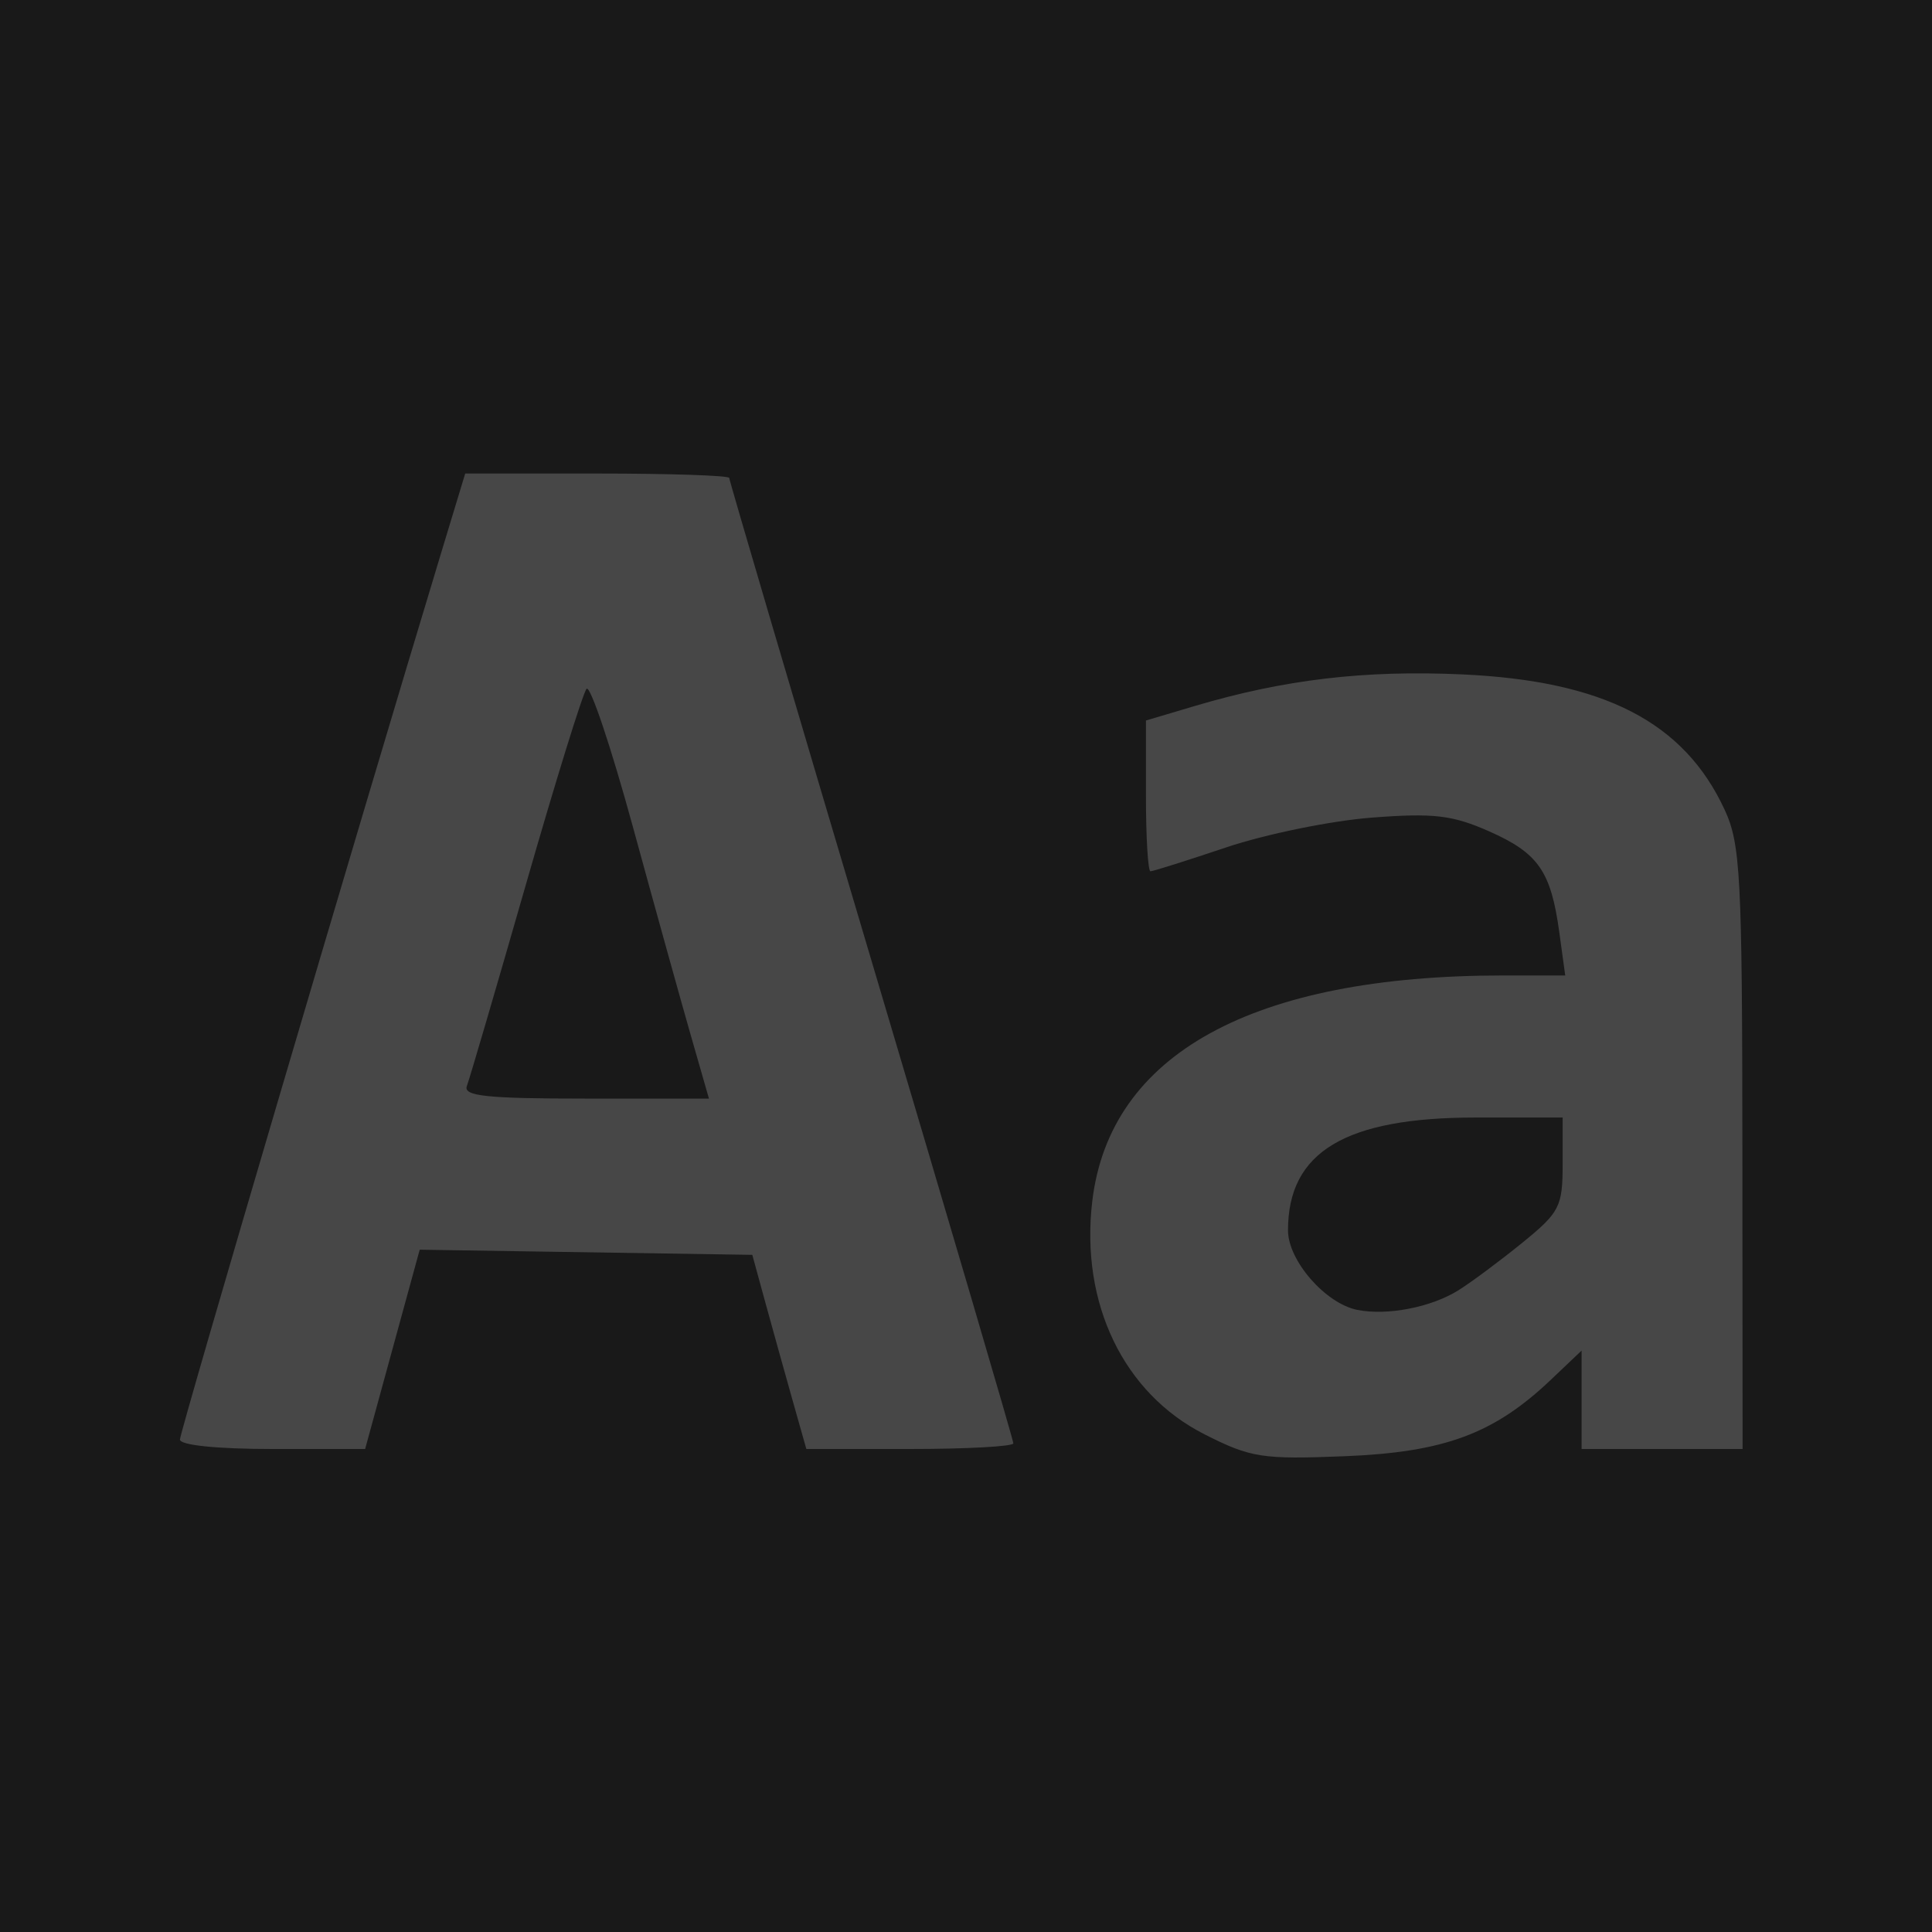
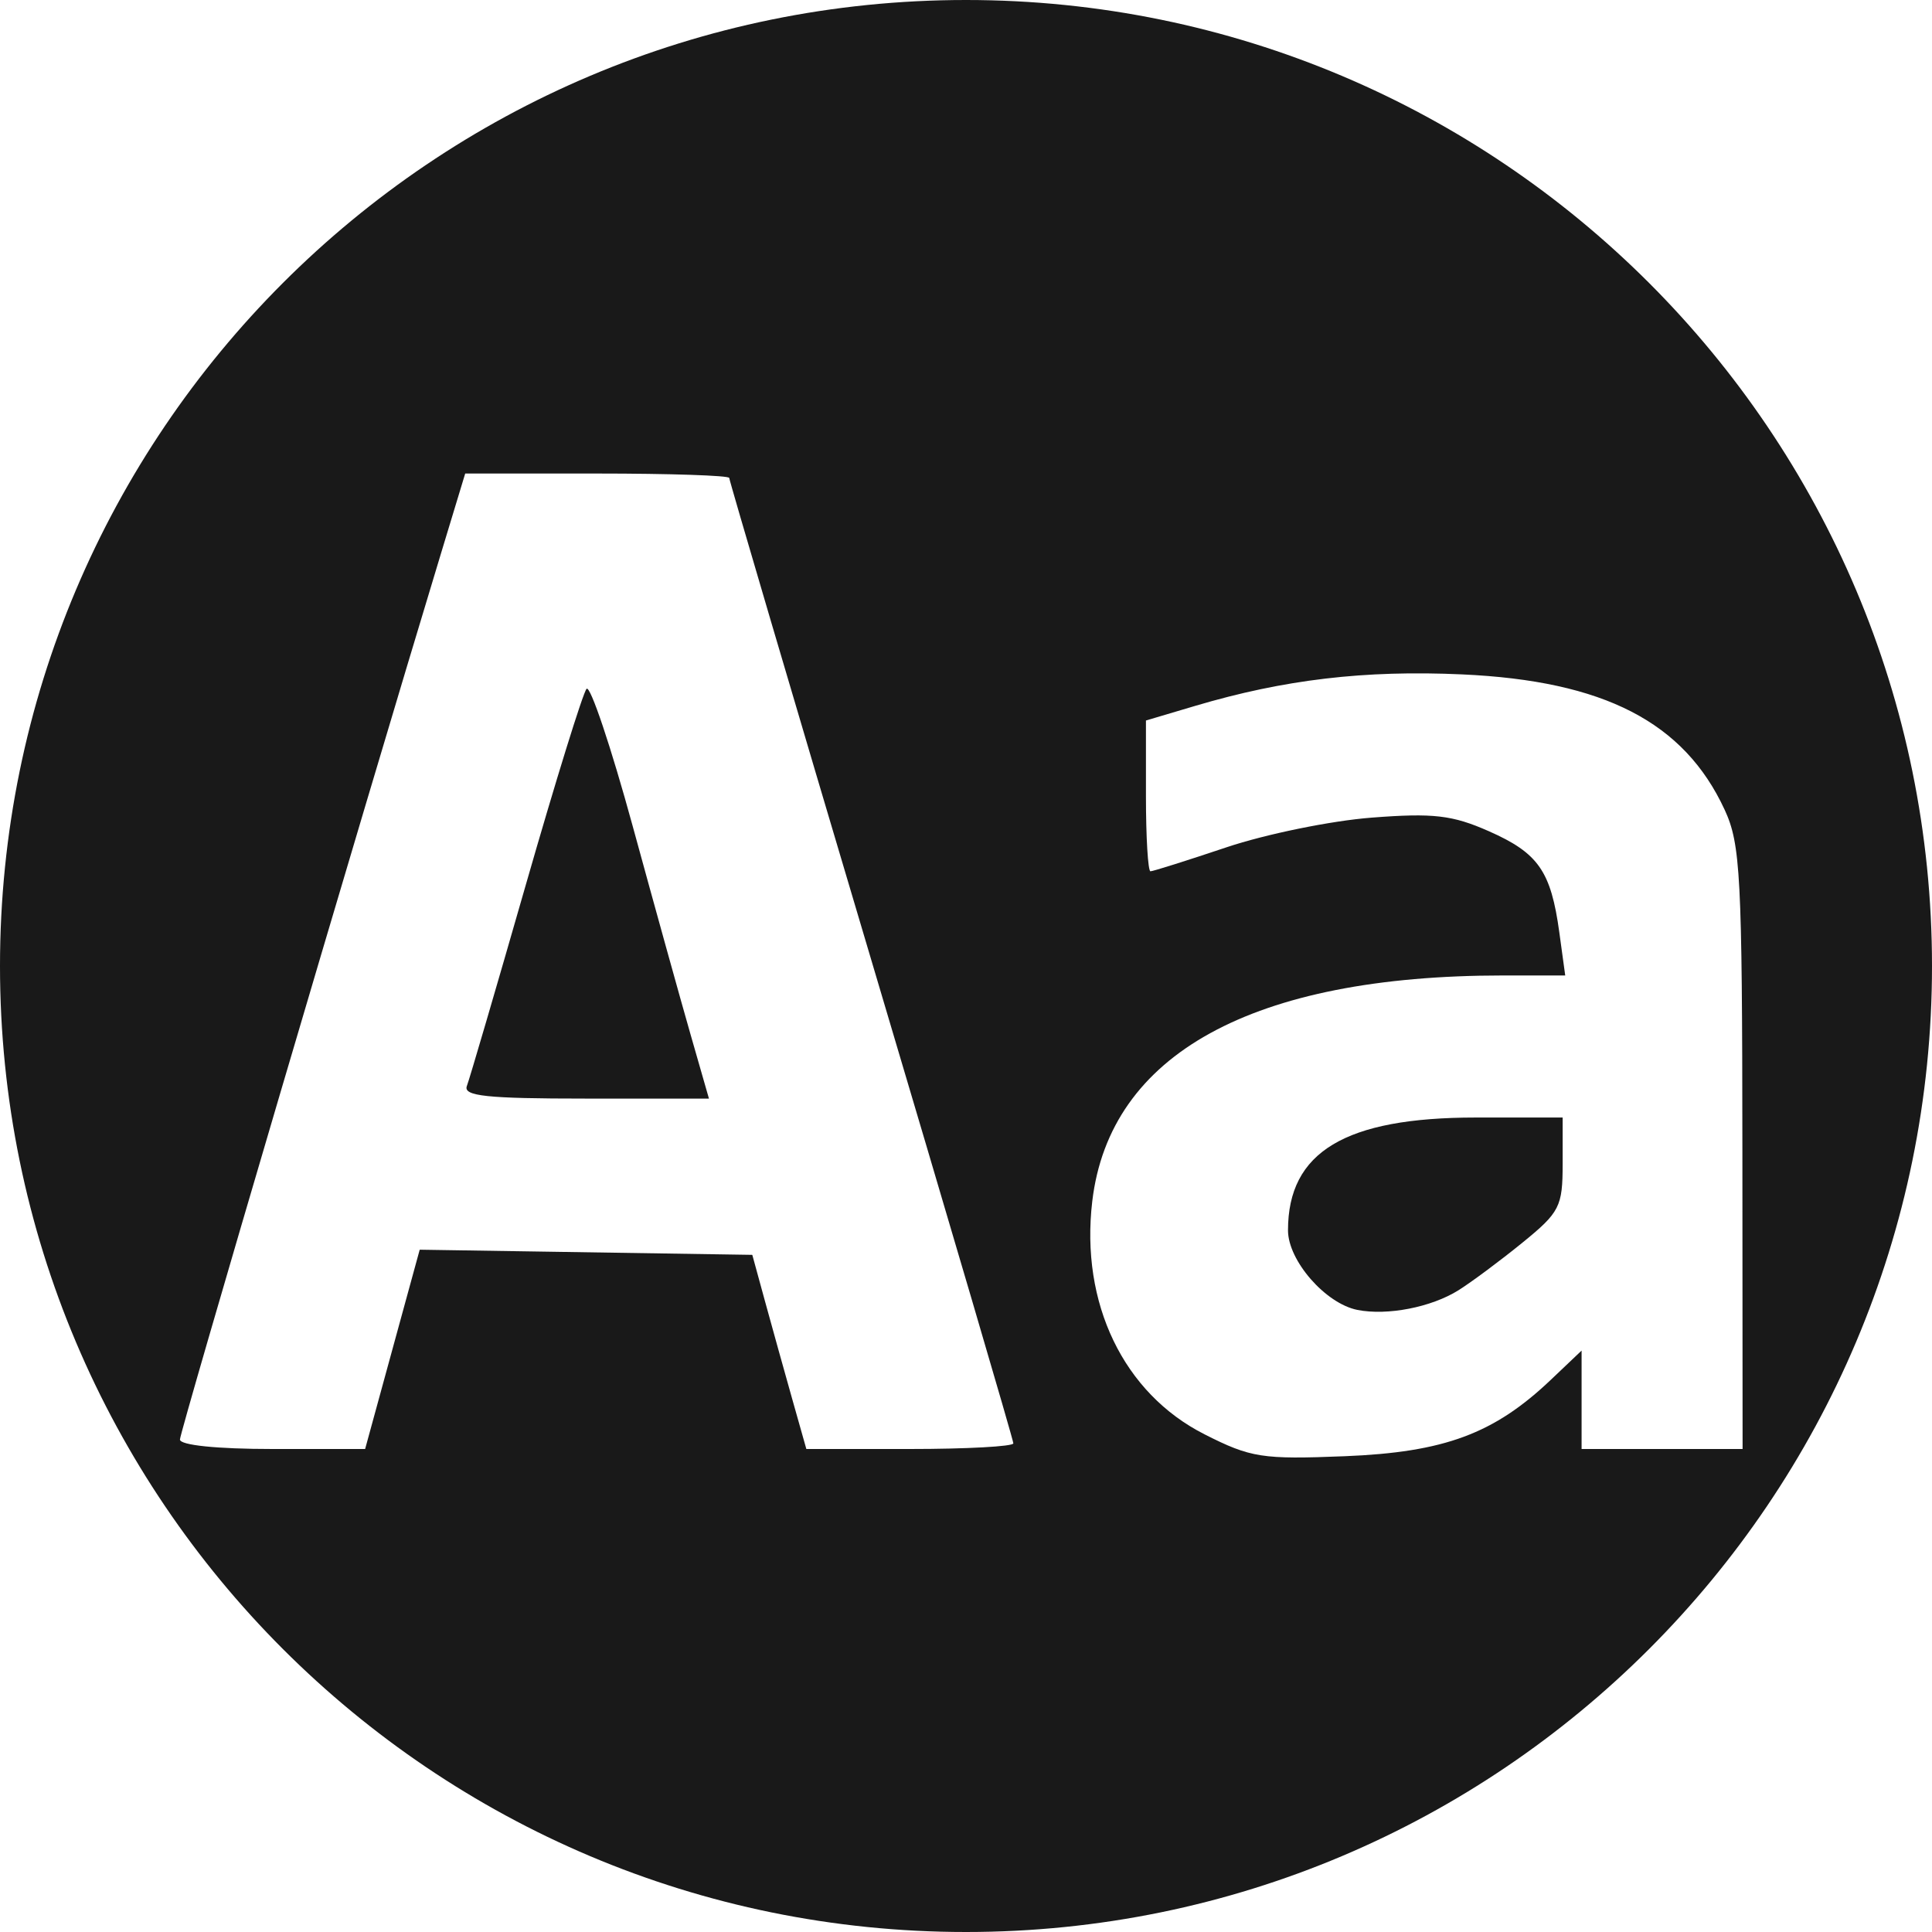
<svg xmlns="http://www.w3.org/2000/svg" lang="en-GB" viewBox="0 0 204 204">
  <defs>
    <style type="text/css">
- 
+     
    rect {
      width: 204px;
      height: 204px;
-       fill: rgb(0, 0, 0, 0.9);
+       fill: rgb(255, 255, 255);
    }
- 
-     path {
-       fill: rgb(255, 255, 255, 0.2);
+     
+     rect#icon {
+       rx: 50%;
+       ry: 50%;
+       fill: rgba(0, 0, 0, 0.9);
+       mask: url(#letters);
    }
  
  </style>
+     <mask id="letters">
+       <rect />
+       <path d="M 127.183,151.448 C 118.634,147.117 114.057,137.613 115.332,126.842 117.173,111.296 132.267,103 158.708,103 h 6.564 l -0.622,-4.54 c -0.887,-6.475 -2.211,-8.378 -7.43,-10.687 -3.865,-1.71 -5.866,-1.942 -12.389,-1.439 -4.279,0.33 -11.175,1.74 -15.326,3.133 C 125.354,90.86 121.742,92 121.479,92 121.216,92 121,88.417 121,84.039 v -7.961 l 5.201,-1.544 c 9.38,-2.785 17.9,-3.791 28.18,-3.325 14.991,0.679 23.437,5.033 27.724,14.292 1.678,3.624 1.854,6.981 1.874,35.75 L 184,153 h -8.5 -8.5 v -5.196 -5.196 l -3.25,3.088 c -5.997,5.699 -11.246,7.645 -21.75,8.066 -8.737,0.35 -9.927,0.164 -14.817,-2.314 z M 154,136.238 c 1.375,-0.861 4.412,-3.121 6.75,-5.022 3.947,-3.21 4.25,-3.804 4.25,-8.336 V 118 h -9.184 C 142.038,118 136,121.629 136,129.911 c 0,3.196 3.955,7.732 7.327,8.403 3.155,0.627 7.8,-0.276 10.673,-2.076 z M 19,151.999 C 19,151.165 37.892,87.042 46.62,58.25 l 2.501,-8.25 H 63.061 C 70.727,50 77,50.21 77,50.466 c 0,0.256 6.75,23.162 15,50.902 8.25,27.74 15,50.705 15,51.034 C 107,152.731 102.082,153 96.071,153 H 85.142 l -1.484,-5.25 c -0.816,-2.888 -2.1,-7.5 -2.854,-10.25 l -1.369,-5 -17.559,-0.272 -17.559,-0.272 -2.882,10.522 L 38.554,153 h -9.777 C 22.916,153 19,152.599 19,151.999 Z M 72.921,109.25 c -1.066,-3.712 -3.817,-13.62 -6.114,-22.016 -2.297,-8.396 -4.489,-14.921 -4.872,-14.5 -0.383,0.421 -3.268,9.729 -6.412,20.685 C 52.38,104.374 49.578,113.937 49.297,114.669 48.888,115.735 51.381,116 61.822,116 h 13.036 z" />
+     </mask>
  </defs>
-   <rect />
-   <path d="M 127.183,151.448 C 118.634,147.117 114.057,137.613 115.332,126.842 117.173,111.296 132.267,103 158.708,103 h 6.564 l -0.622,-4.54 c -0.887,-6.475 -2.211,-8.378 -7.43,-10.687 -3.865,-1.71 -5.866,-1.942 -12.389,-1.439 -4.279,0.33 -11.175,1.74 -15.326,3.133 C 125.354,90.86 121.742,92 121.479,92 121.216,92 121,88.417 121,84.039 v -7.961 l 5.201,-1.544 c 9.38,-2.785 17.9,-3.791 28.18,-3.325 14.991,0.679 23.437,5.033 27.724,14.292 1.678,3.624 1.854,6.981 1.874,35.75 L 184,153 h -8.5 -8.5 v -5.196 -5.196 l -3.25,3.088 c -5.997,5.699 -11.246,7.645 -21.75,8.066 -8.737,0.35 -9.927,0.164 -14.817,-2.314 z M 154,136.238 c 1.375,-0.861 4.412,-3.121 6.75,-5.022 3.947,-3.21 4.25,-3.804 4.25,-8.336 V 118 h -9.184 C 142.038,118 136,121.629 136,129.911 c 0,3.196 3.955,7.732 7.327,8.403 3.155,0.627 7.8,-0.276 10.673,-2.076 z M 19,151.999 C 19,151.165 37.892,87.042 46.62,58.25 l 2.501,-8.25 H 63.061 C 70.727,50 77,50.21 77,50.466 c 0,0.256 6.75,23.162 15,50.902 8.25,27.74 15,50.705 15,51.034 C 107,152.731 102.082,153 96.071,153 H 85.142 l -1.484,-5.25 c -0.816,-2.888 -2.1,-7.5 -2.854,-10.25 l -1.369,-5 -17.559,-0.272 -17.559,-0.272 -2.882,10.522 L 38.554,153 h -9.777 C 22.916,153 19,152.599 19,151.999 Z M 72.921,109.25 c -1.066,-3.712 -3.817,-13.62 -6.114,-22.016 -2.297,-8.396 -4.489,-14.921 -4.872,-14.5 -0.383,0.421 -3.268,9.729 -6.412,20.685 C 52.38,104.374 49.578,113.937 49.297,114.669 48.888,115.735 51.381,116 61.822,116 h 13.036 z" />
+   <rect id="icon" />
</svg>
